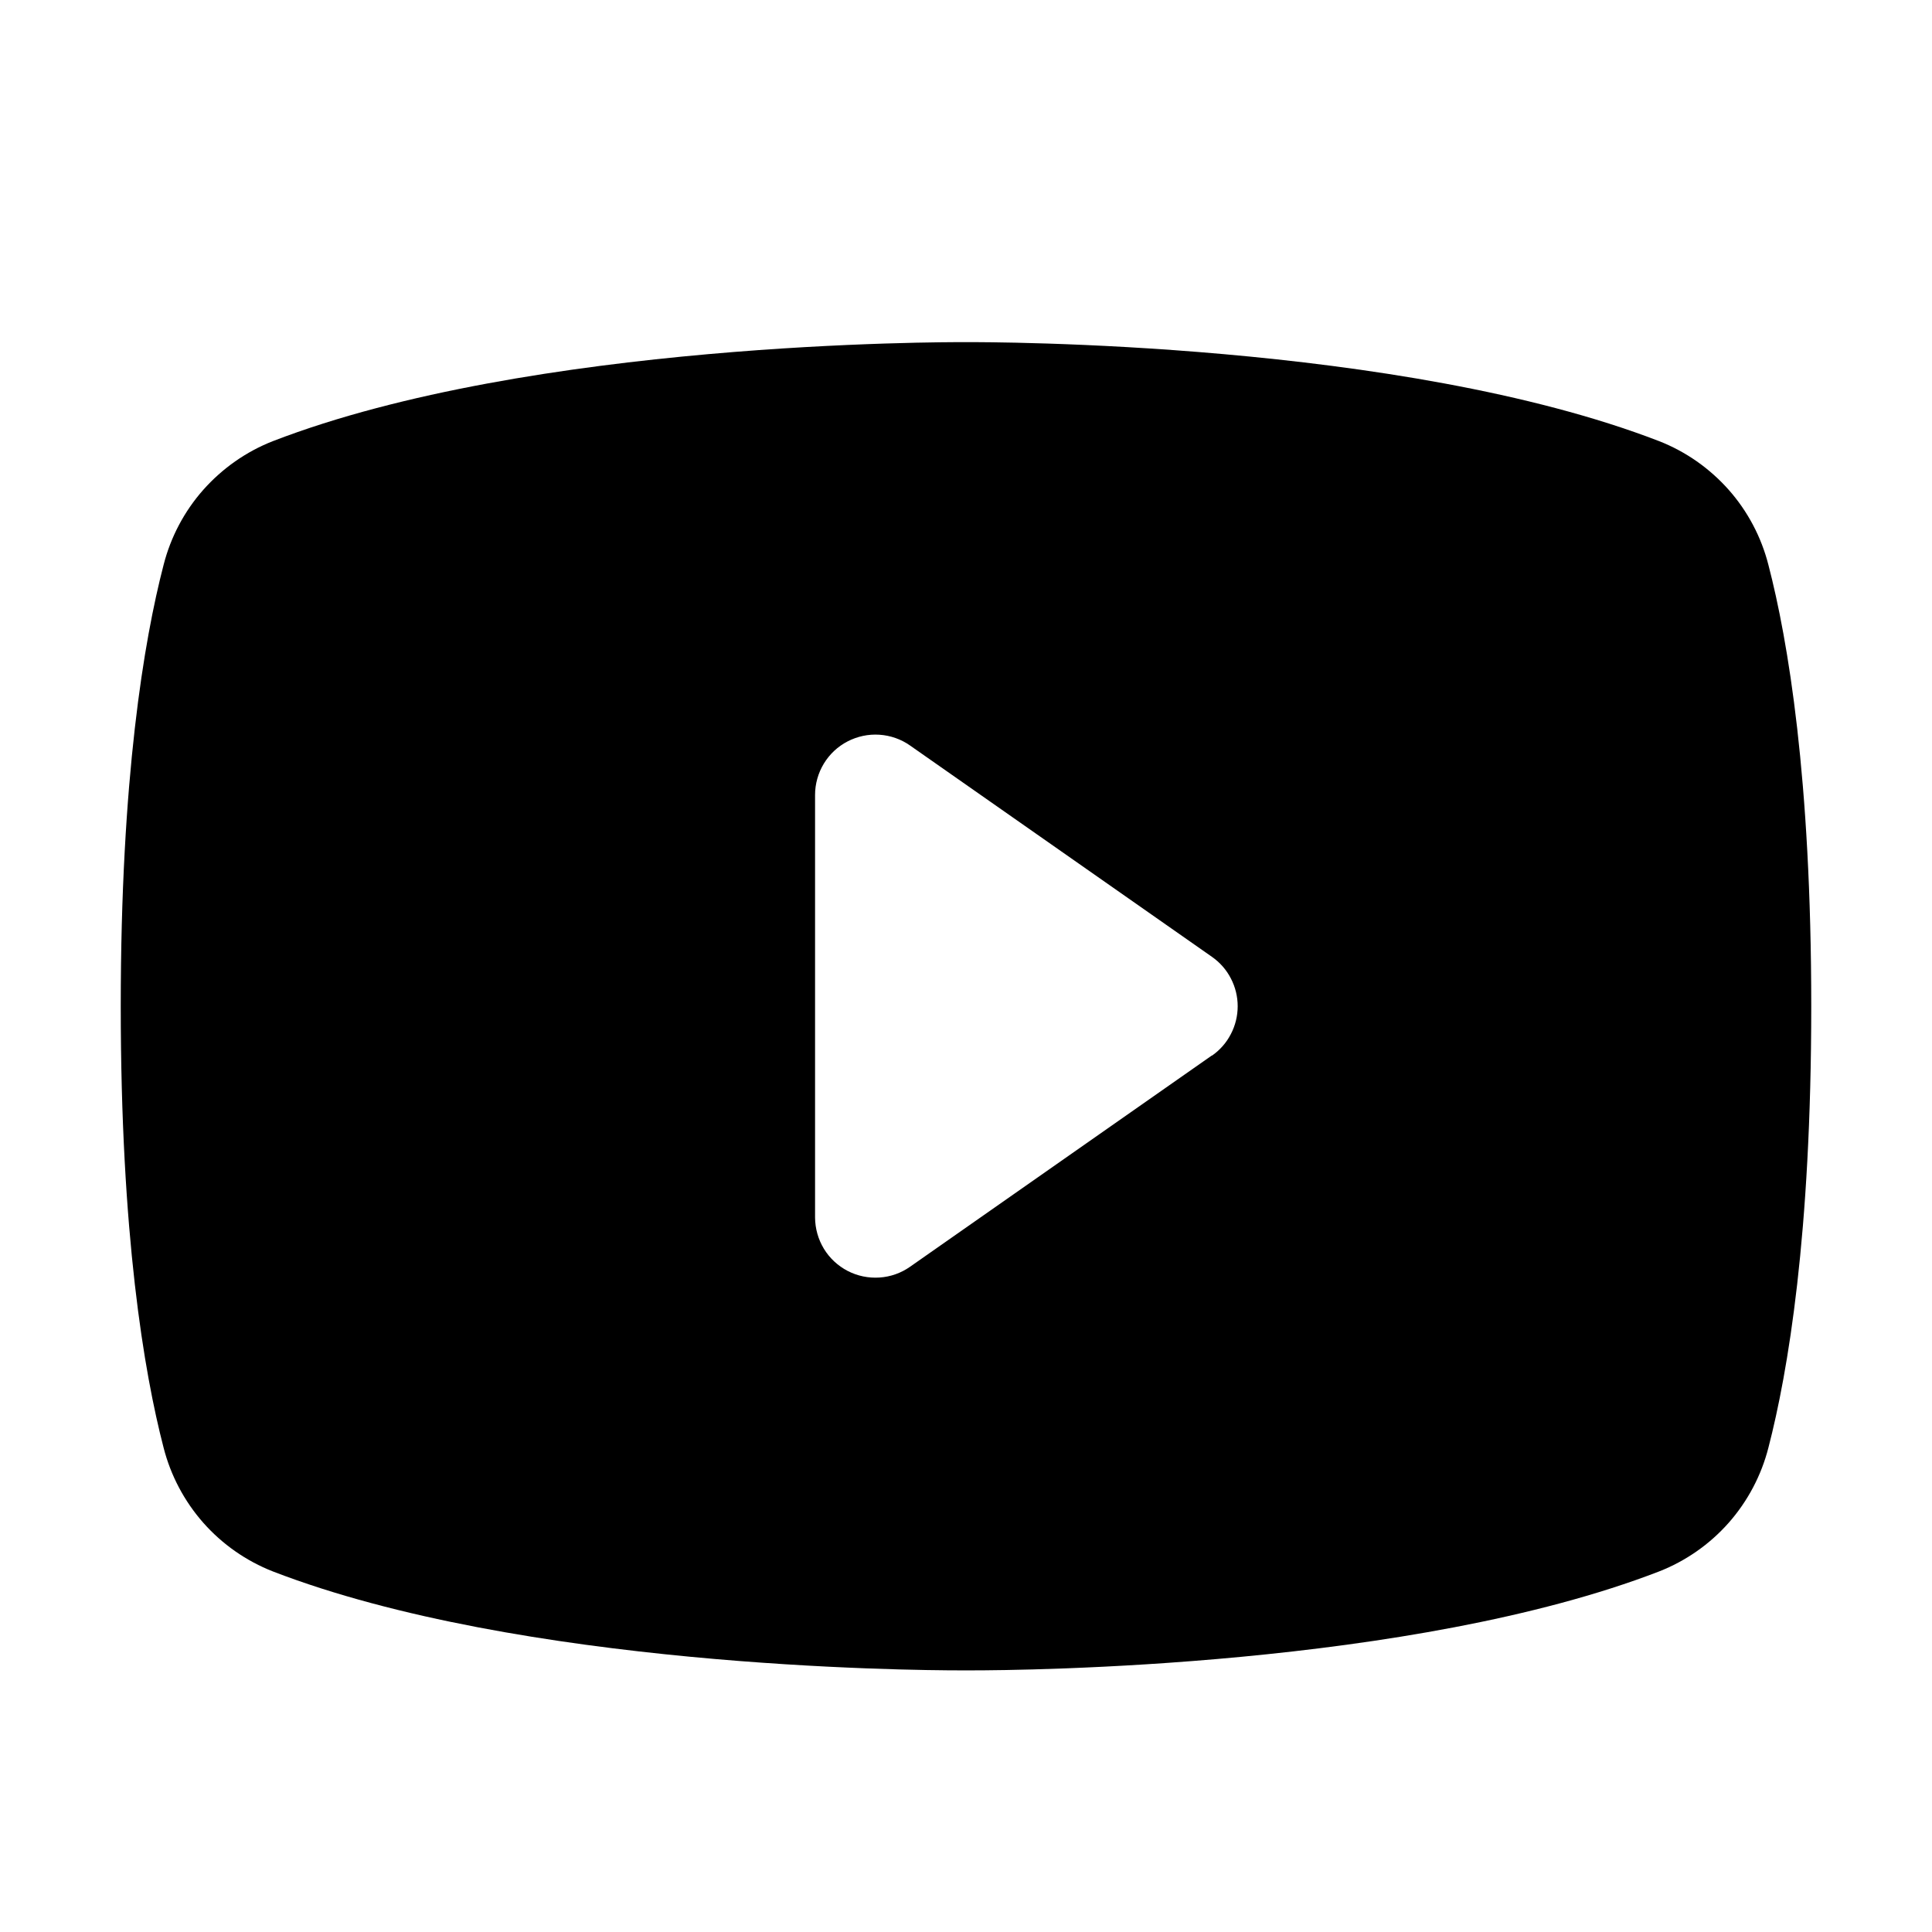
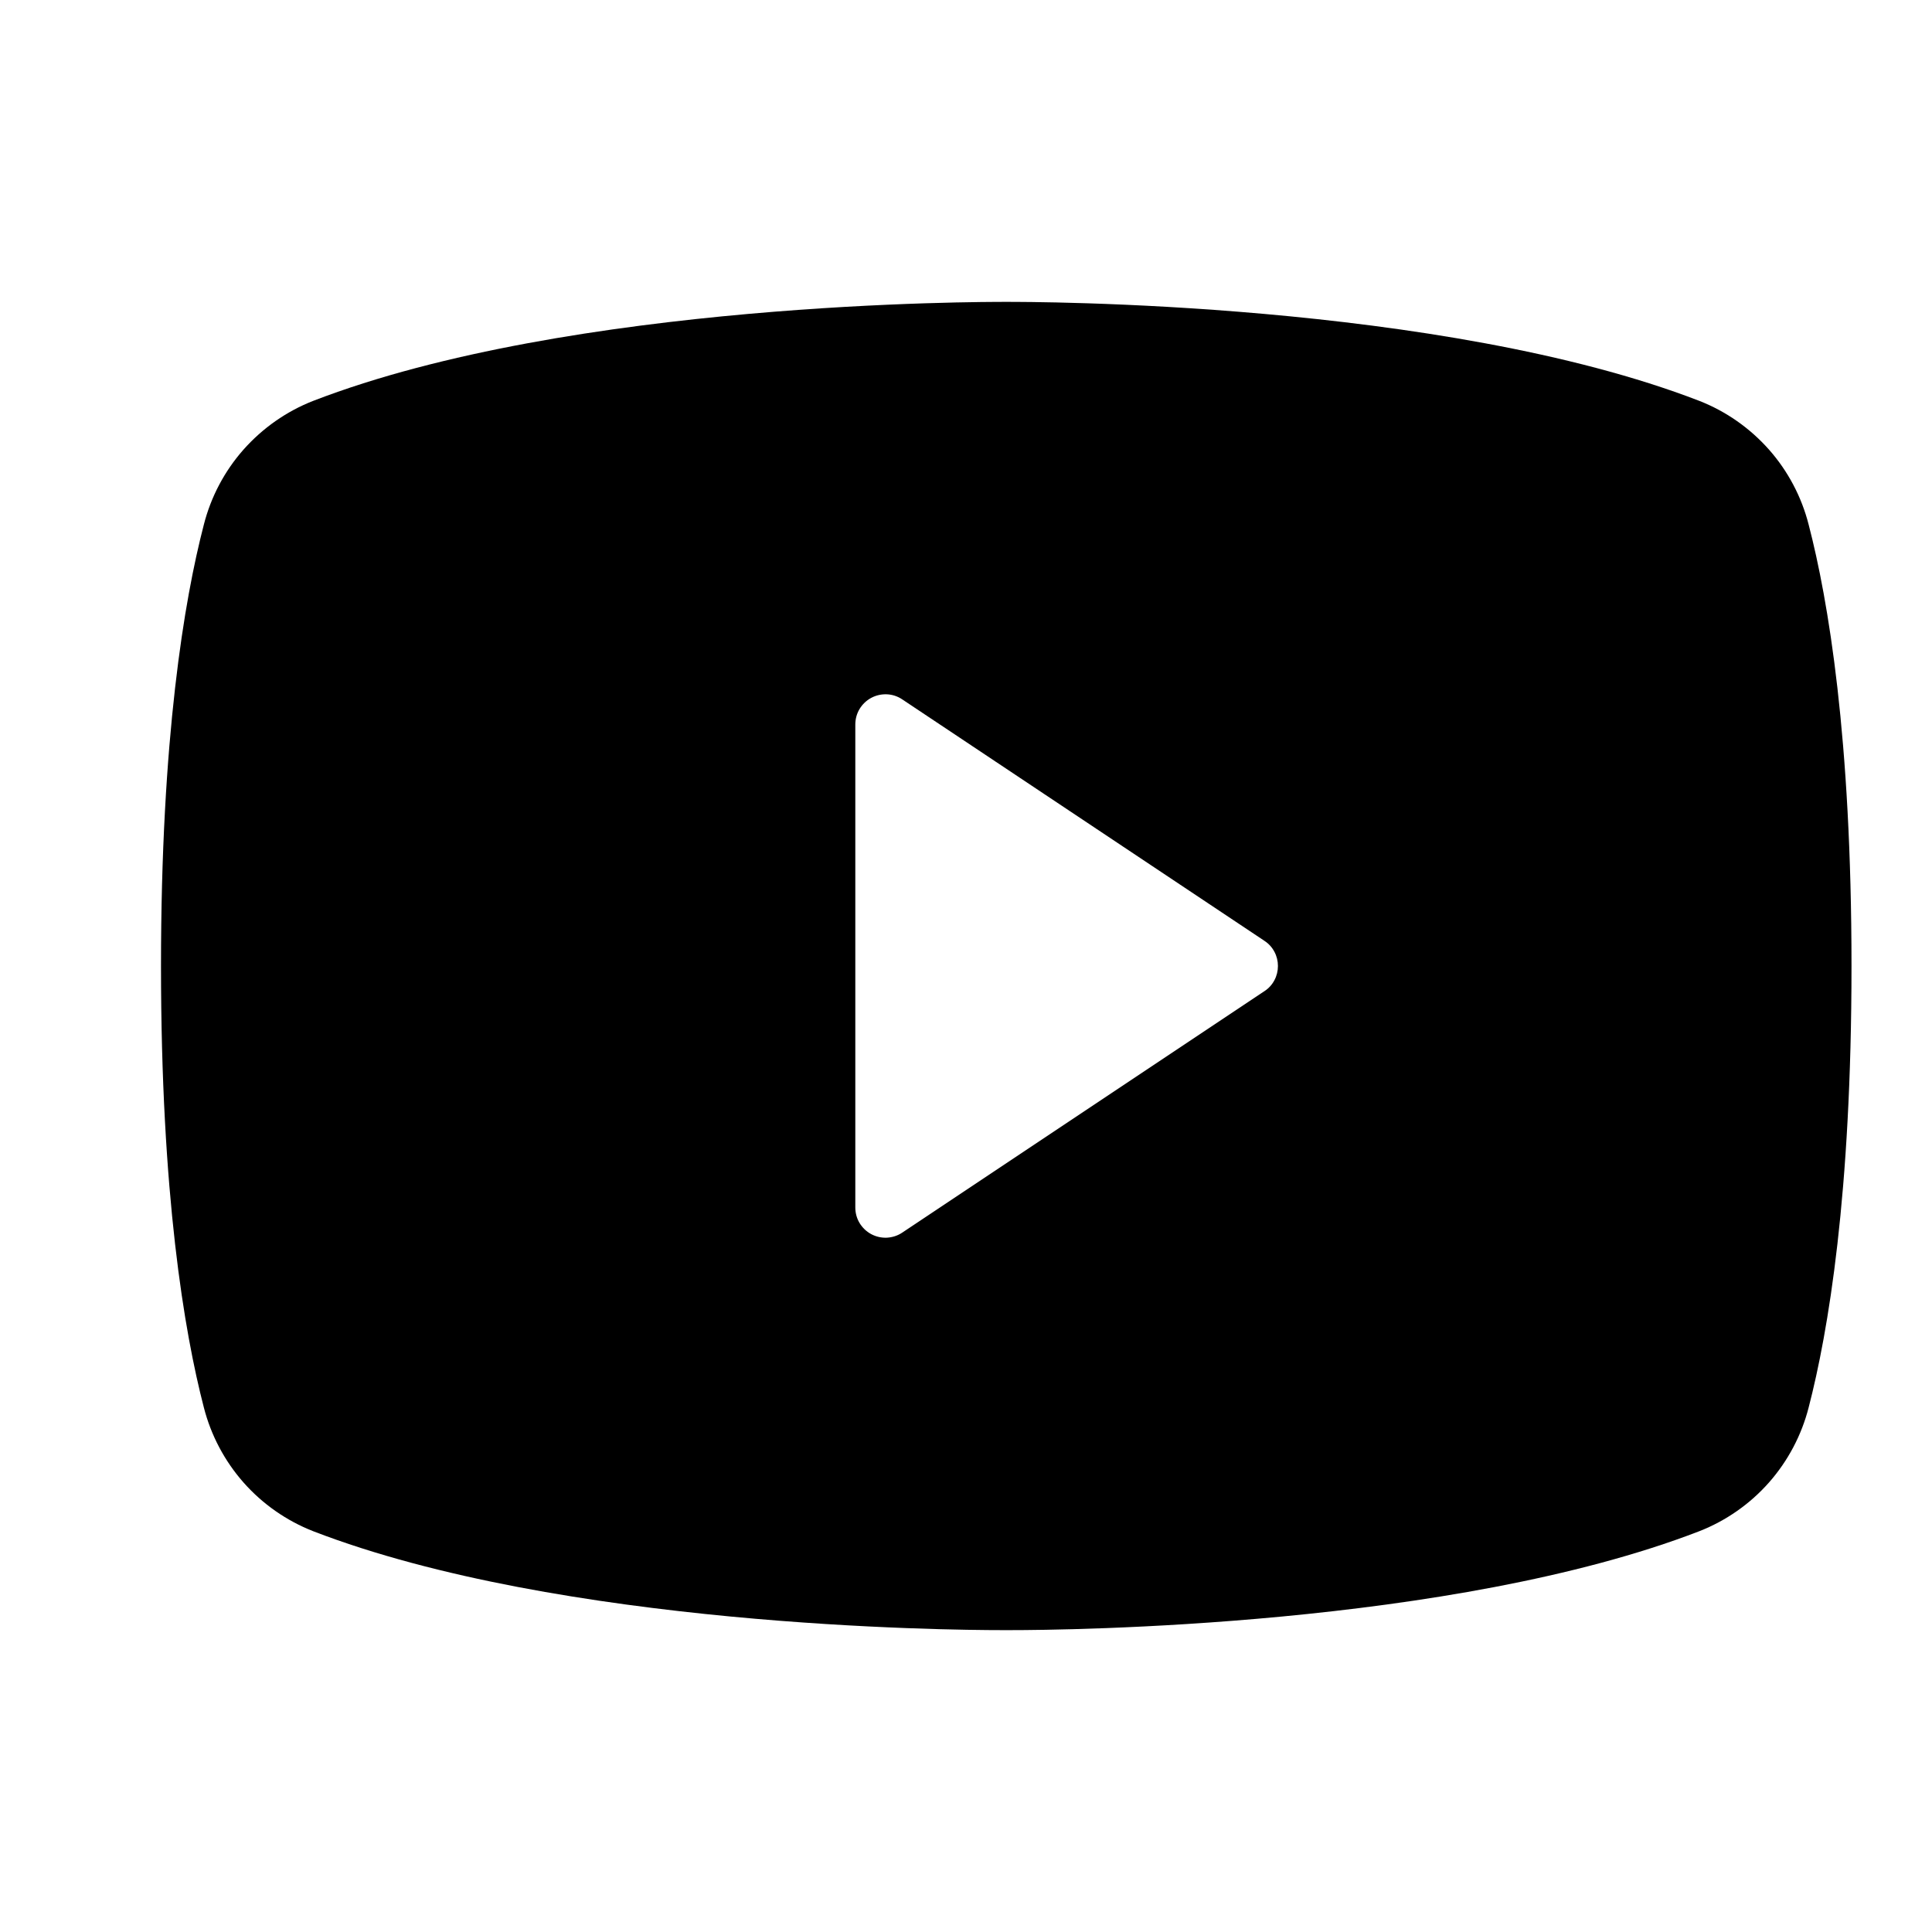
<svg xmlns="http://www.w3.org/2000/svg" width="24" height="24" viewBox="0 0 24 24" fill="none">
-   <path d="M21.968 7.018C21.88 6.672 21.711 6.352 21.475 6.085C21.238 5.818 20.942 5.61 20.61 5.48C17.396 4.239 12.281 4.25 12 4.25C11.719 4.25 6.604 4.239 3.39 5.48C3.058 5.61 2.762 5.818 2.525 6.085C2.289 6.352 2.12 6.672 2.032 7.018C1.789 7.953 1.5 9.663 1.5 12.5C1.5 15.337 1.789 17.047 2.032 17.983C2.12 18.328 2.289 18.648 2.525 18.916C2.761 19.183 3.058 19.391 3.39 19.521C6.469 20.709 11.287 20.75 11.938 20.75H12.062C12.713 20.75 17.534 20.709 20.61 19.521C20.942 19.391 21.239 19.183 21.475 18.916C21.711 18.648 21.88 18.328 21.968 17.983C22.211 17.045 22.5 15.337 22.5 12.5C22.5 9.663 22.211 7.953 21.968 7.018ZM15.055 13.111L11.305 15.736C11.193 15.815 11.062 15.861 10.925 15.87C10.788 15.879 10.652 15.851 10.53 15.788C10.409 15.725 10.306 15.63 10.235 15.513C10.164 15.396 10.126 15.262 10.125 15.125V9.875C10.125 9.738 10.163 9.603 10.234 9.486C10.305 9.369 10.407 9.273 10.529 9.21C10.651 9.147 10.787 9.118 10.924 9.127C11.061 9.136 11.193 9.182 11.305 9.261L15.055 11.886C15.154 11.955 15.235 12.047 15.29 12.154C15.346 12.261 15.375 12.38 15.375 12.5C15.375 12.62 15.346 12.739 15.29 12.846C15.235 12.953 15.154 13.045 15.055 13.114V13.111Z" fill="currentColor" />
+   <path d="M22.468 6.518C22.38 6.172 22.211 5.852 21.975 5.585C21.738 5.318 21.442 5.11 21.11 4.98C17.896 3.739 12.781 3.75 12.5 3.75C12.219 3.75 7.104 3.739 3.89 4.98C3.558 5.11 3.262 5.318 3.025 5.585C2.789 5.852 2.62 6.172 2.532 6.518C2.289 7.453 2 9.163 2 12C2 14.837 2.289 16.547 2.532 17.483C2.62 17.828 2.789 18.148 3.025 18.416C3.261 18.683 3.558 18.891 3.89 19.021C6.969 20.209 11.787 20.25 12.438 20.25H12.562C13.213 20.25 18.034 20.209 21.11 19.021C21.442 18.891 21.739 18.683 21.975 18.416C22.211 18.148 22.38 17.828 22.468 17.483C22.711 16.545 23 14.837 23 12C23 9.163 22.711 7.453 22.468 6.518ZM15.708 12.312L11.208 15.312C11.152 15.35 11.086 15.371 11.018 15.375C10.95 15.378 10.883 15.363 10.823 15.331C10.763 15.299 10.713 15.251 10.678 15.193C10.643 15.135 10.625 15.068 10.625 15V9C10.625 8.932 10.643 8.865 10.678 8.807C10.713 8.749 10.763 8.701 10.823 8.669C10.883 8.637 10.95 8.622 11.018 8.625C11.086 8.628 11.152 8.65 11.208 8.688L15.708 11.688C15.76 11.722 15.802 11.768 15.831 11.823C15.86 11.877 15.875 11.938 15.875 12C15.875 12.062 15.86 12.123 15.831 12.177C15.802 12.232 15.76 12.278 15.708 12.312Z" fill="currentColor" />
</svg>
